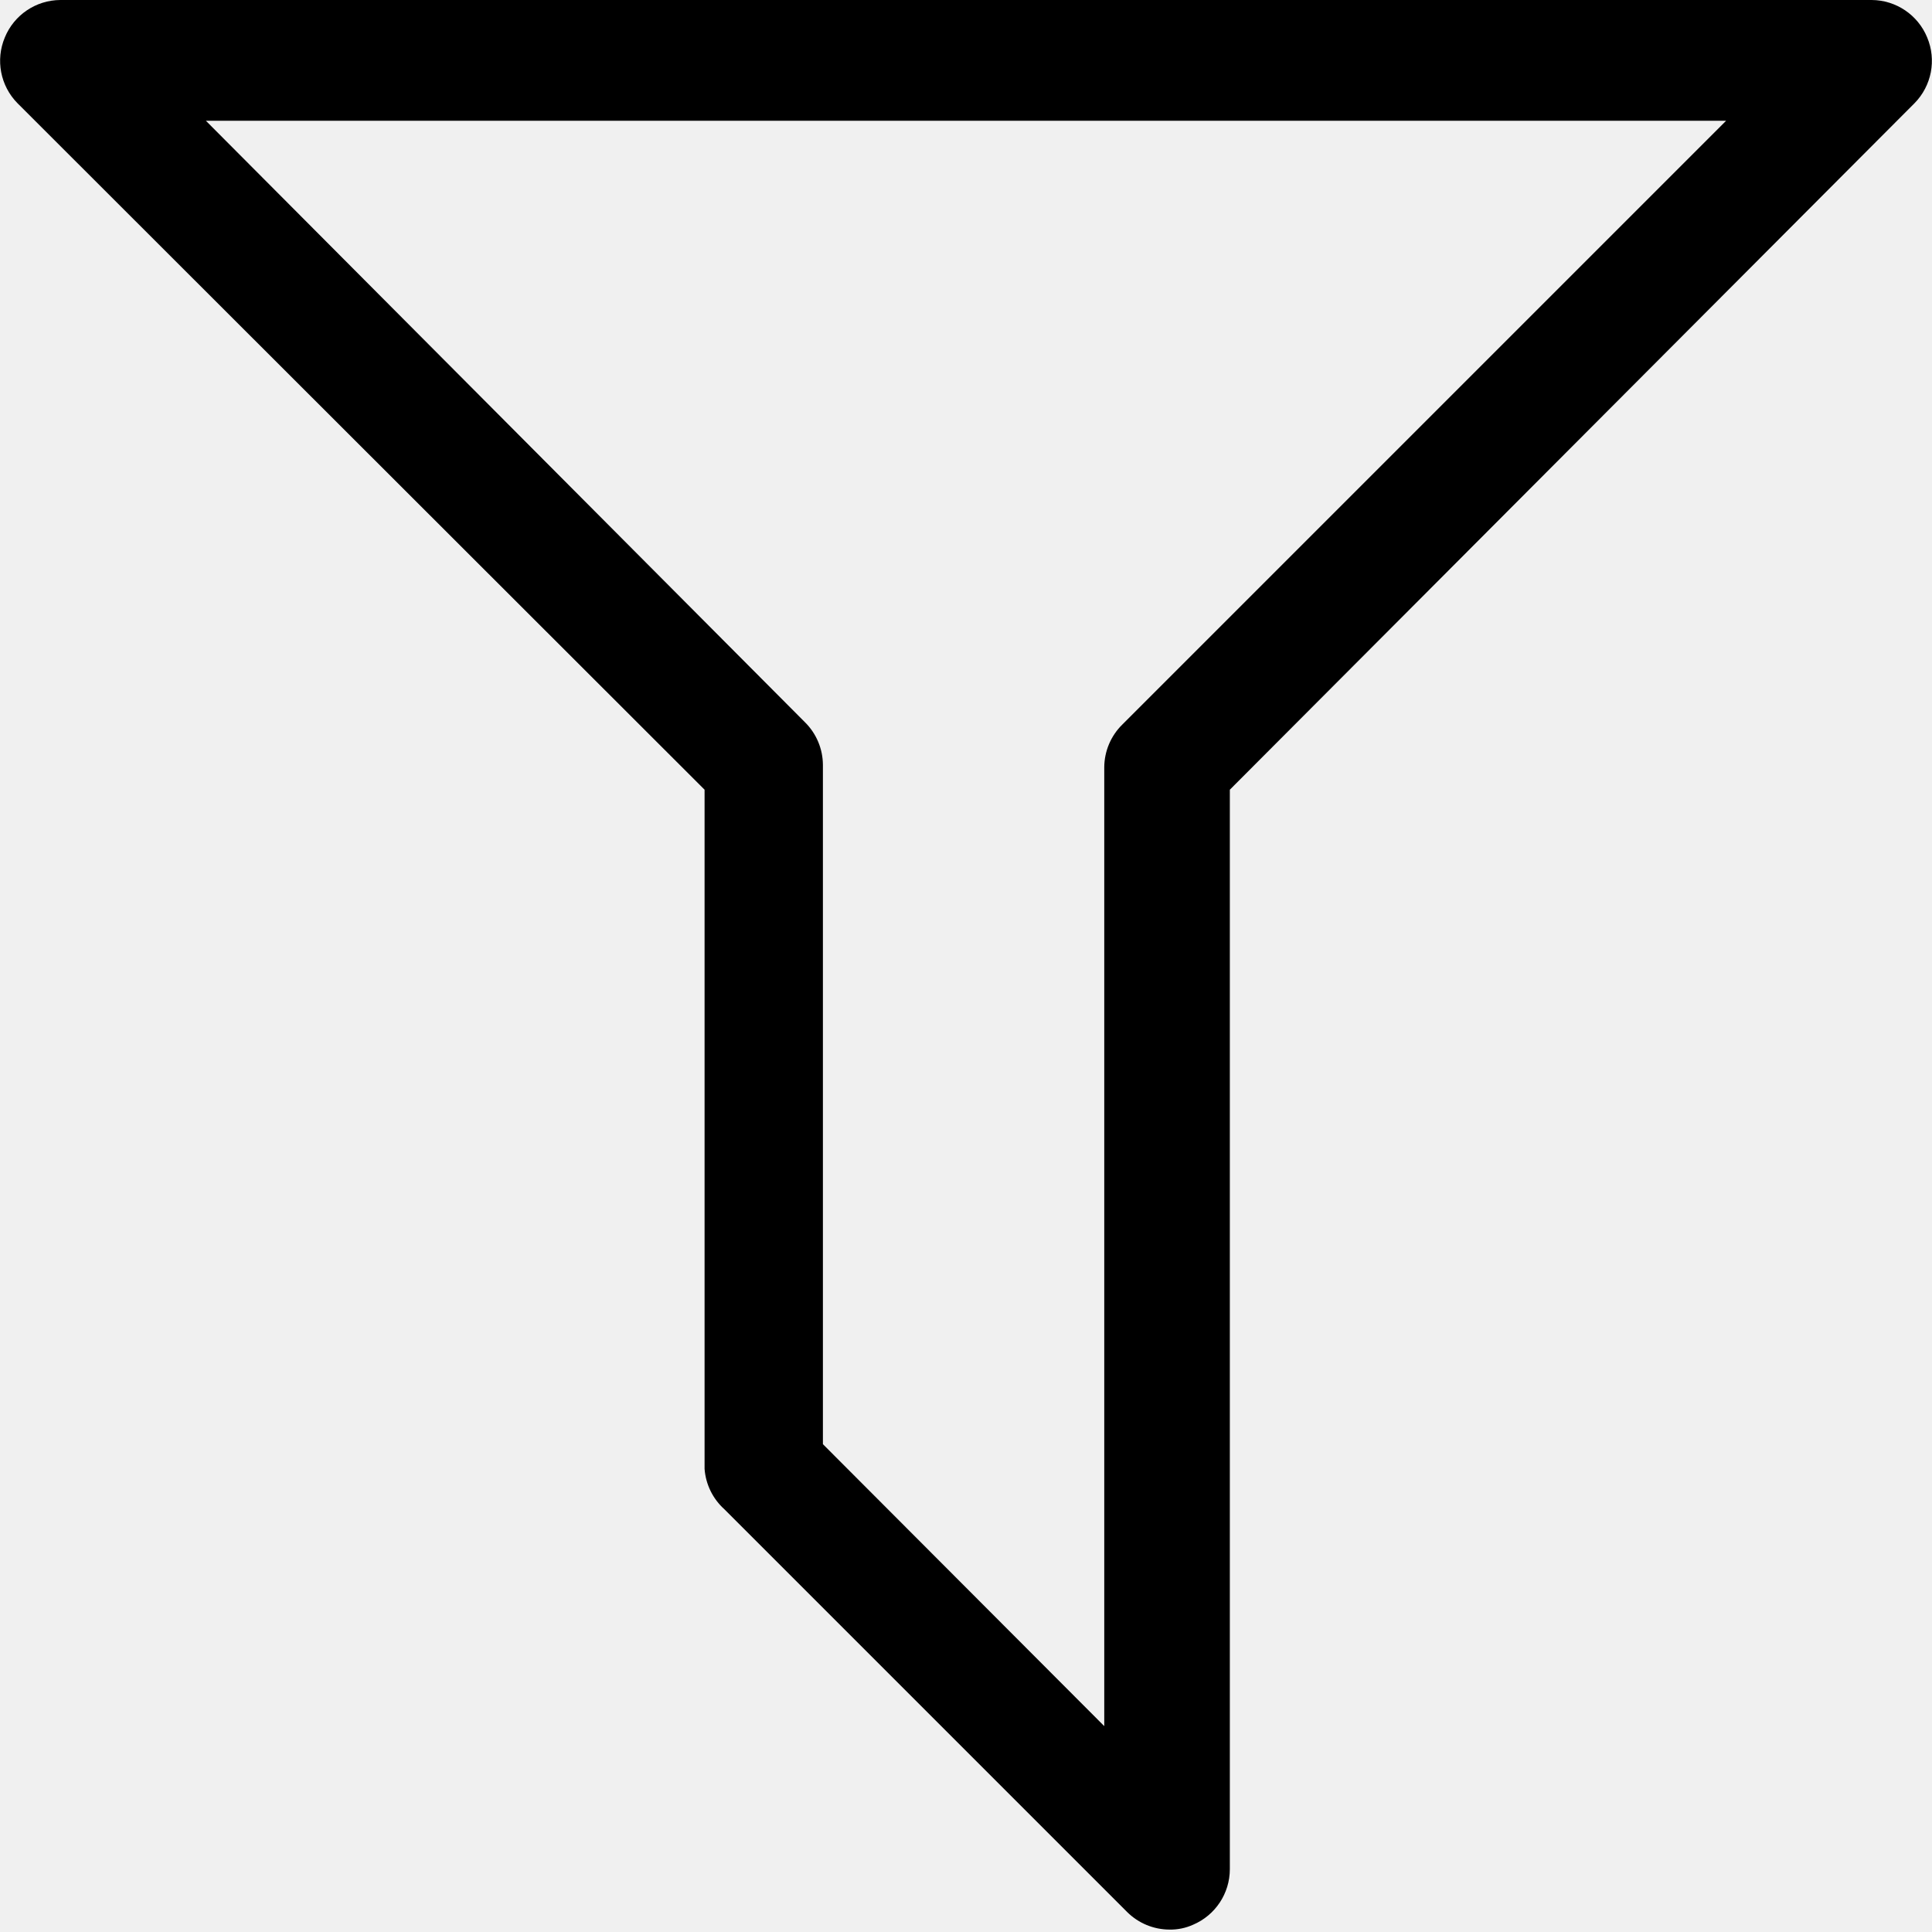
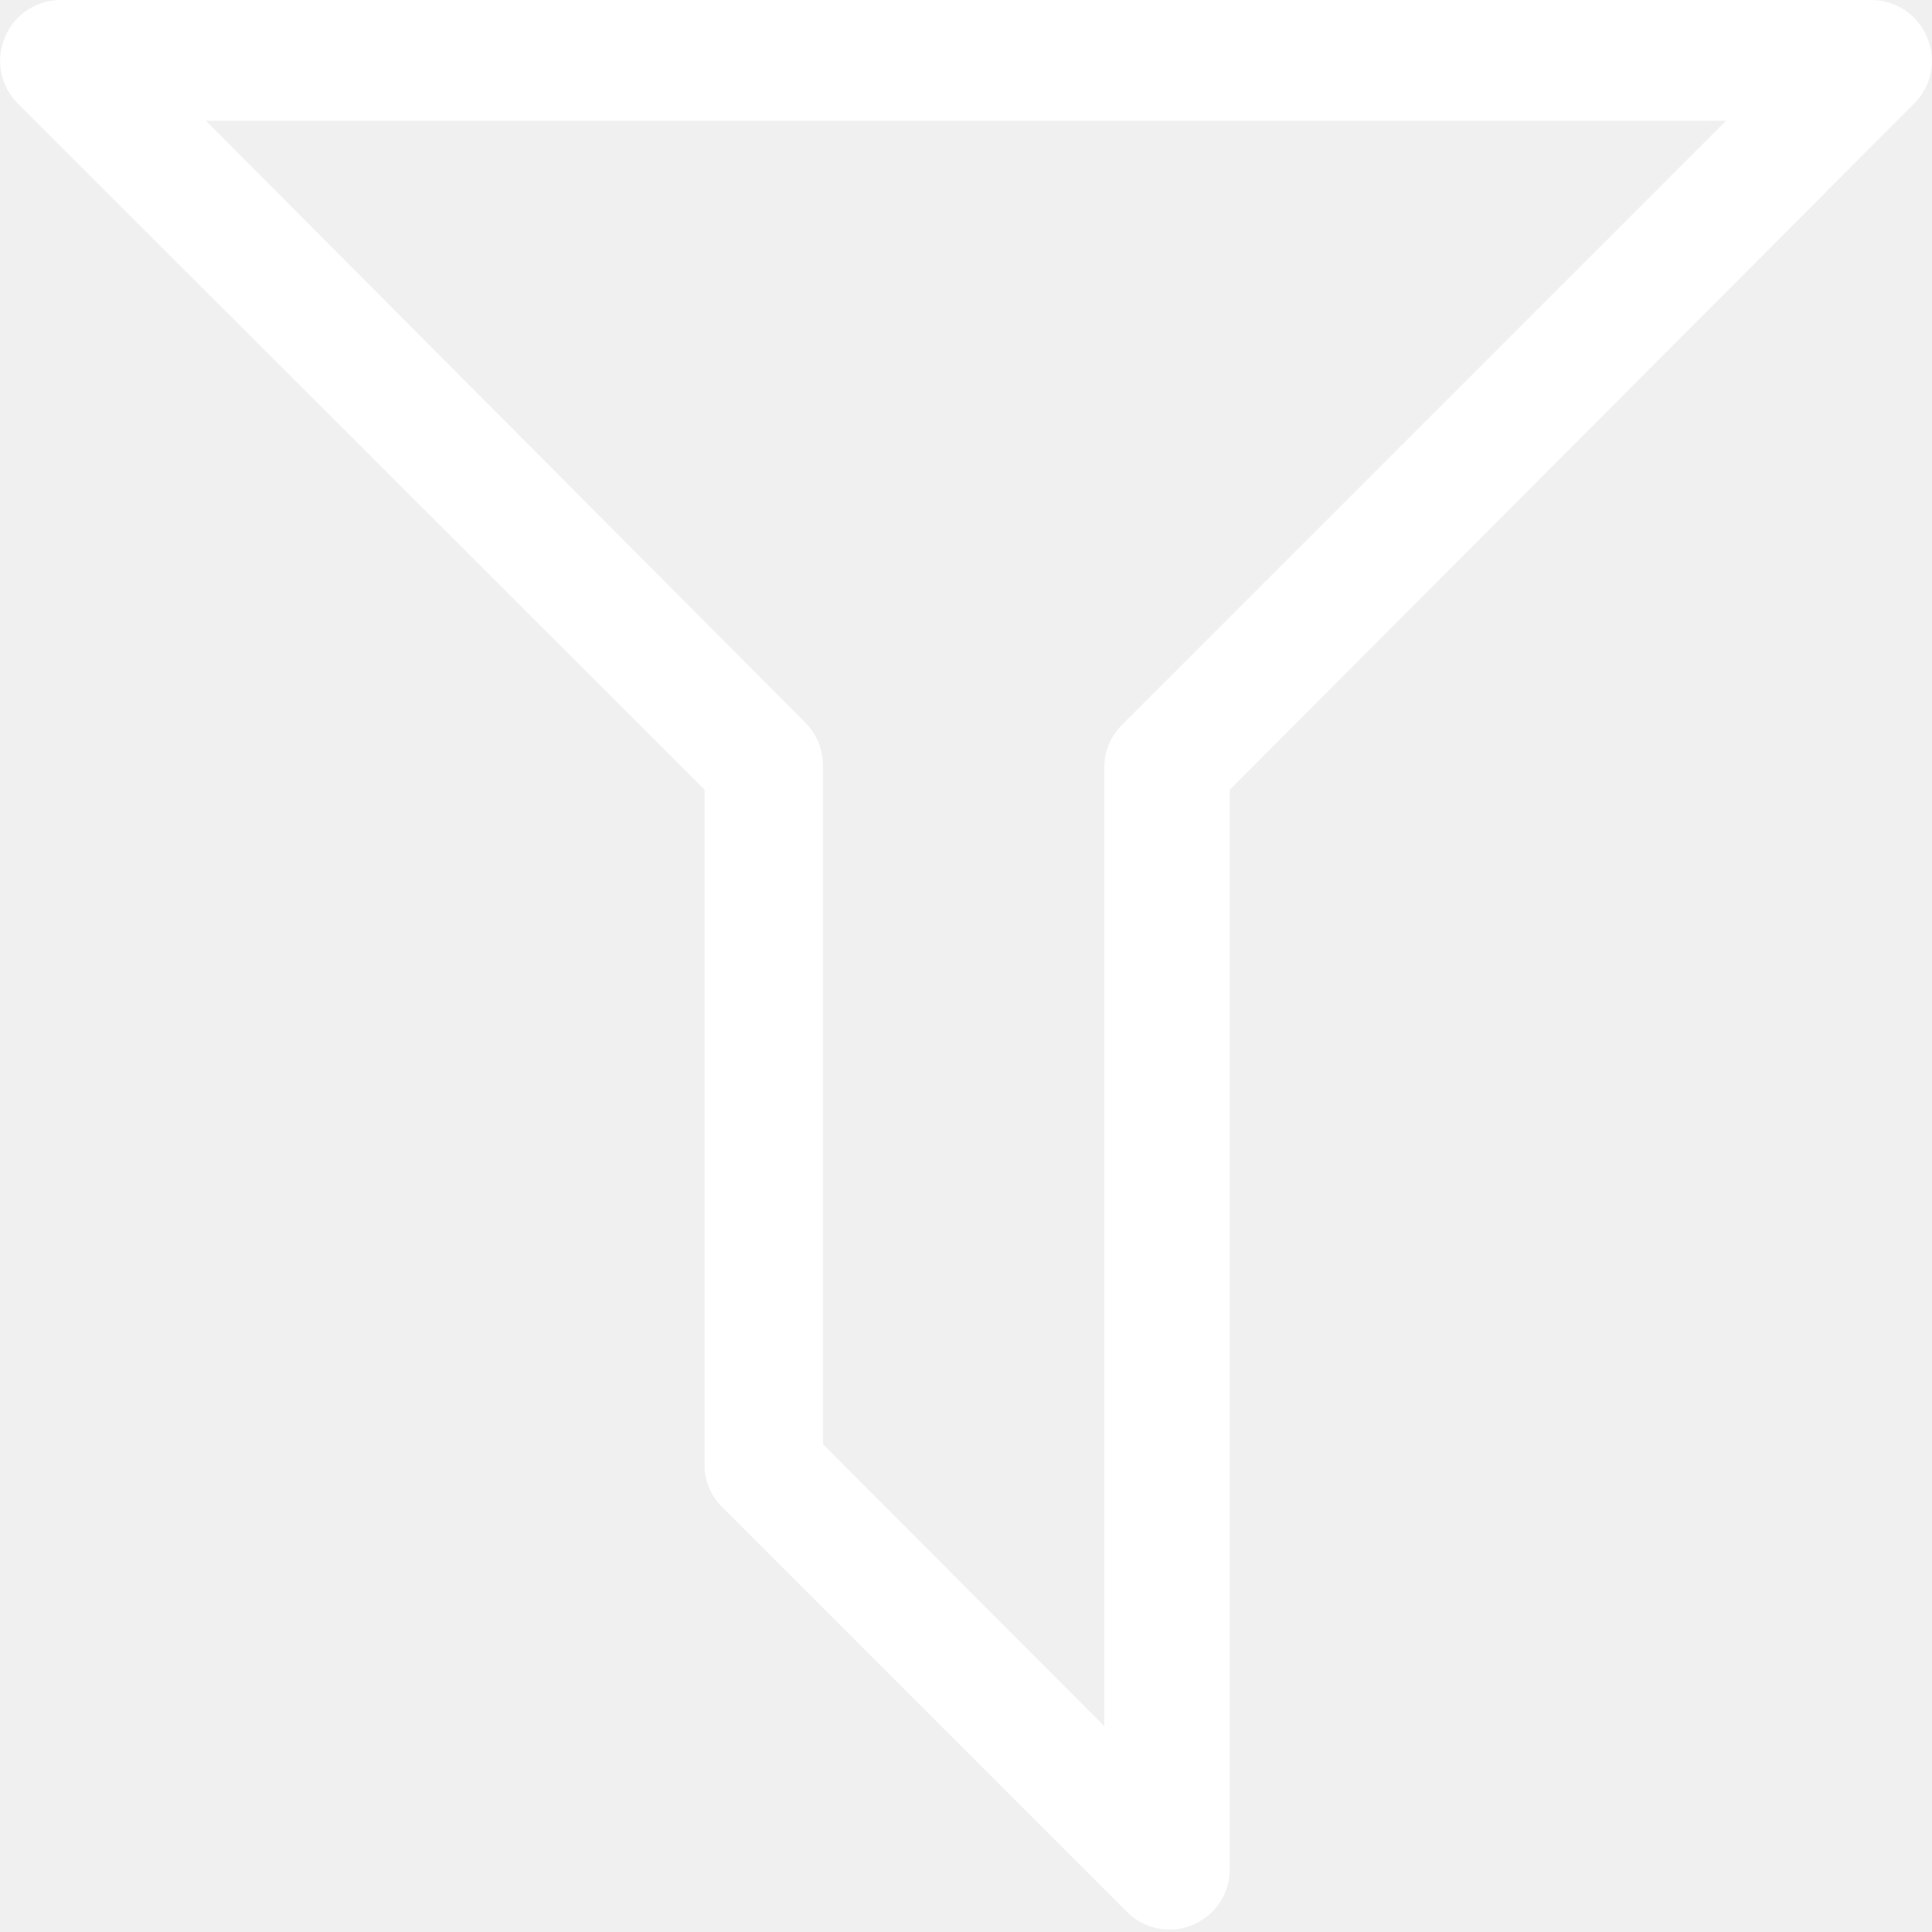
- <svg xmlns="http://www.w3.org/2000/svg" fill="#000000" width="800px" height="800px" viewBox="0 0 32 32">
+ <svg xmlns="http://www.w3.org/2000/svg" fill="#ffffff" width="800px" height="800px" viewBox="0 0 32 32">
  <path d="M12,25l6.67,6.67a1,1,0,0,0,.7.29.91.91,0,0,0,.39-.08,1,1,0,0,0,.61-.92V13.08L31.71,1.71A1,1,0,0,0,31.92.62,1,1,0,0,0,31,0H1A1,1,0,0,0,.08.62,1,1,0,0,0,.29,1.71L11.67,13.08V24.33A1,1,0,0,0,12,25ZM3.41,2H28.59l-10,10a1,1,0,0,0-.3.71V28.59l-4.66-4.67V12.67a1,1,0,0,0-.3-.71Z" />
</svg>
